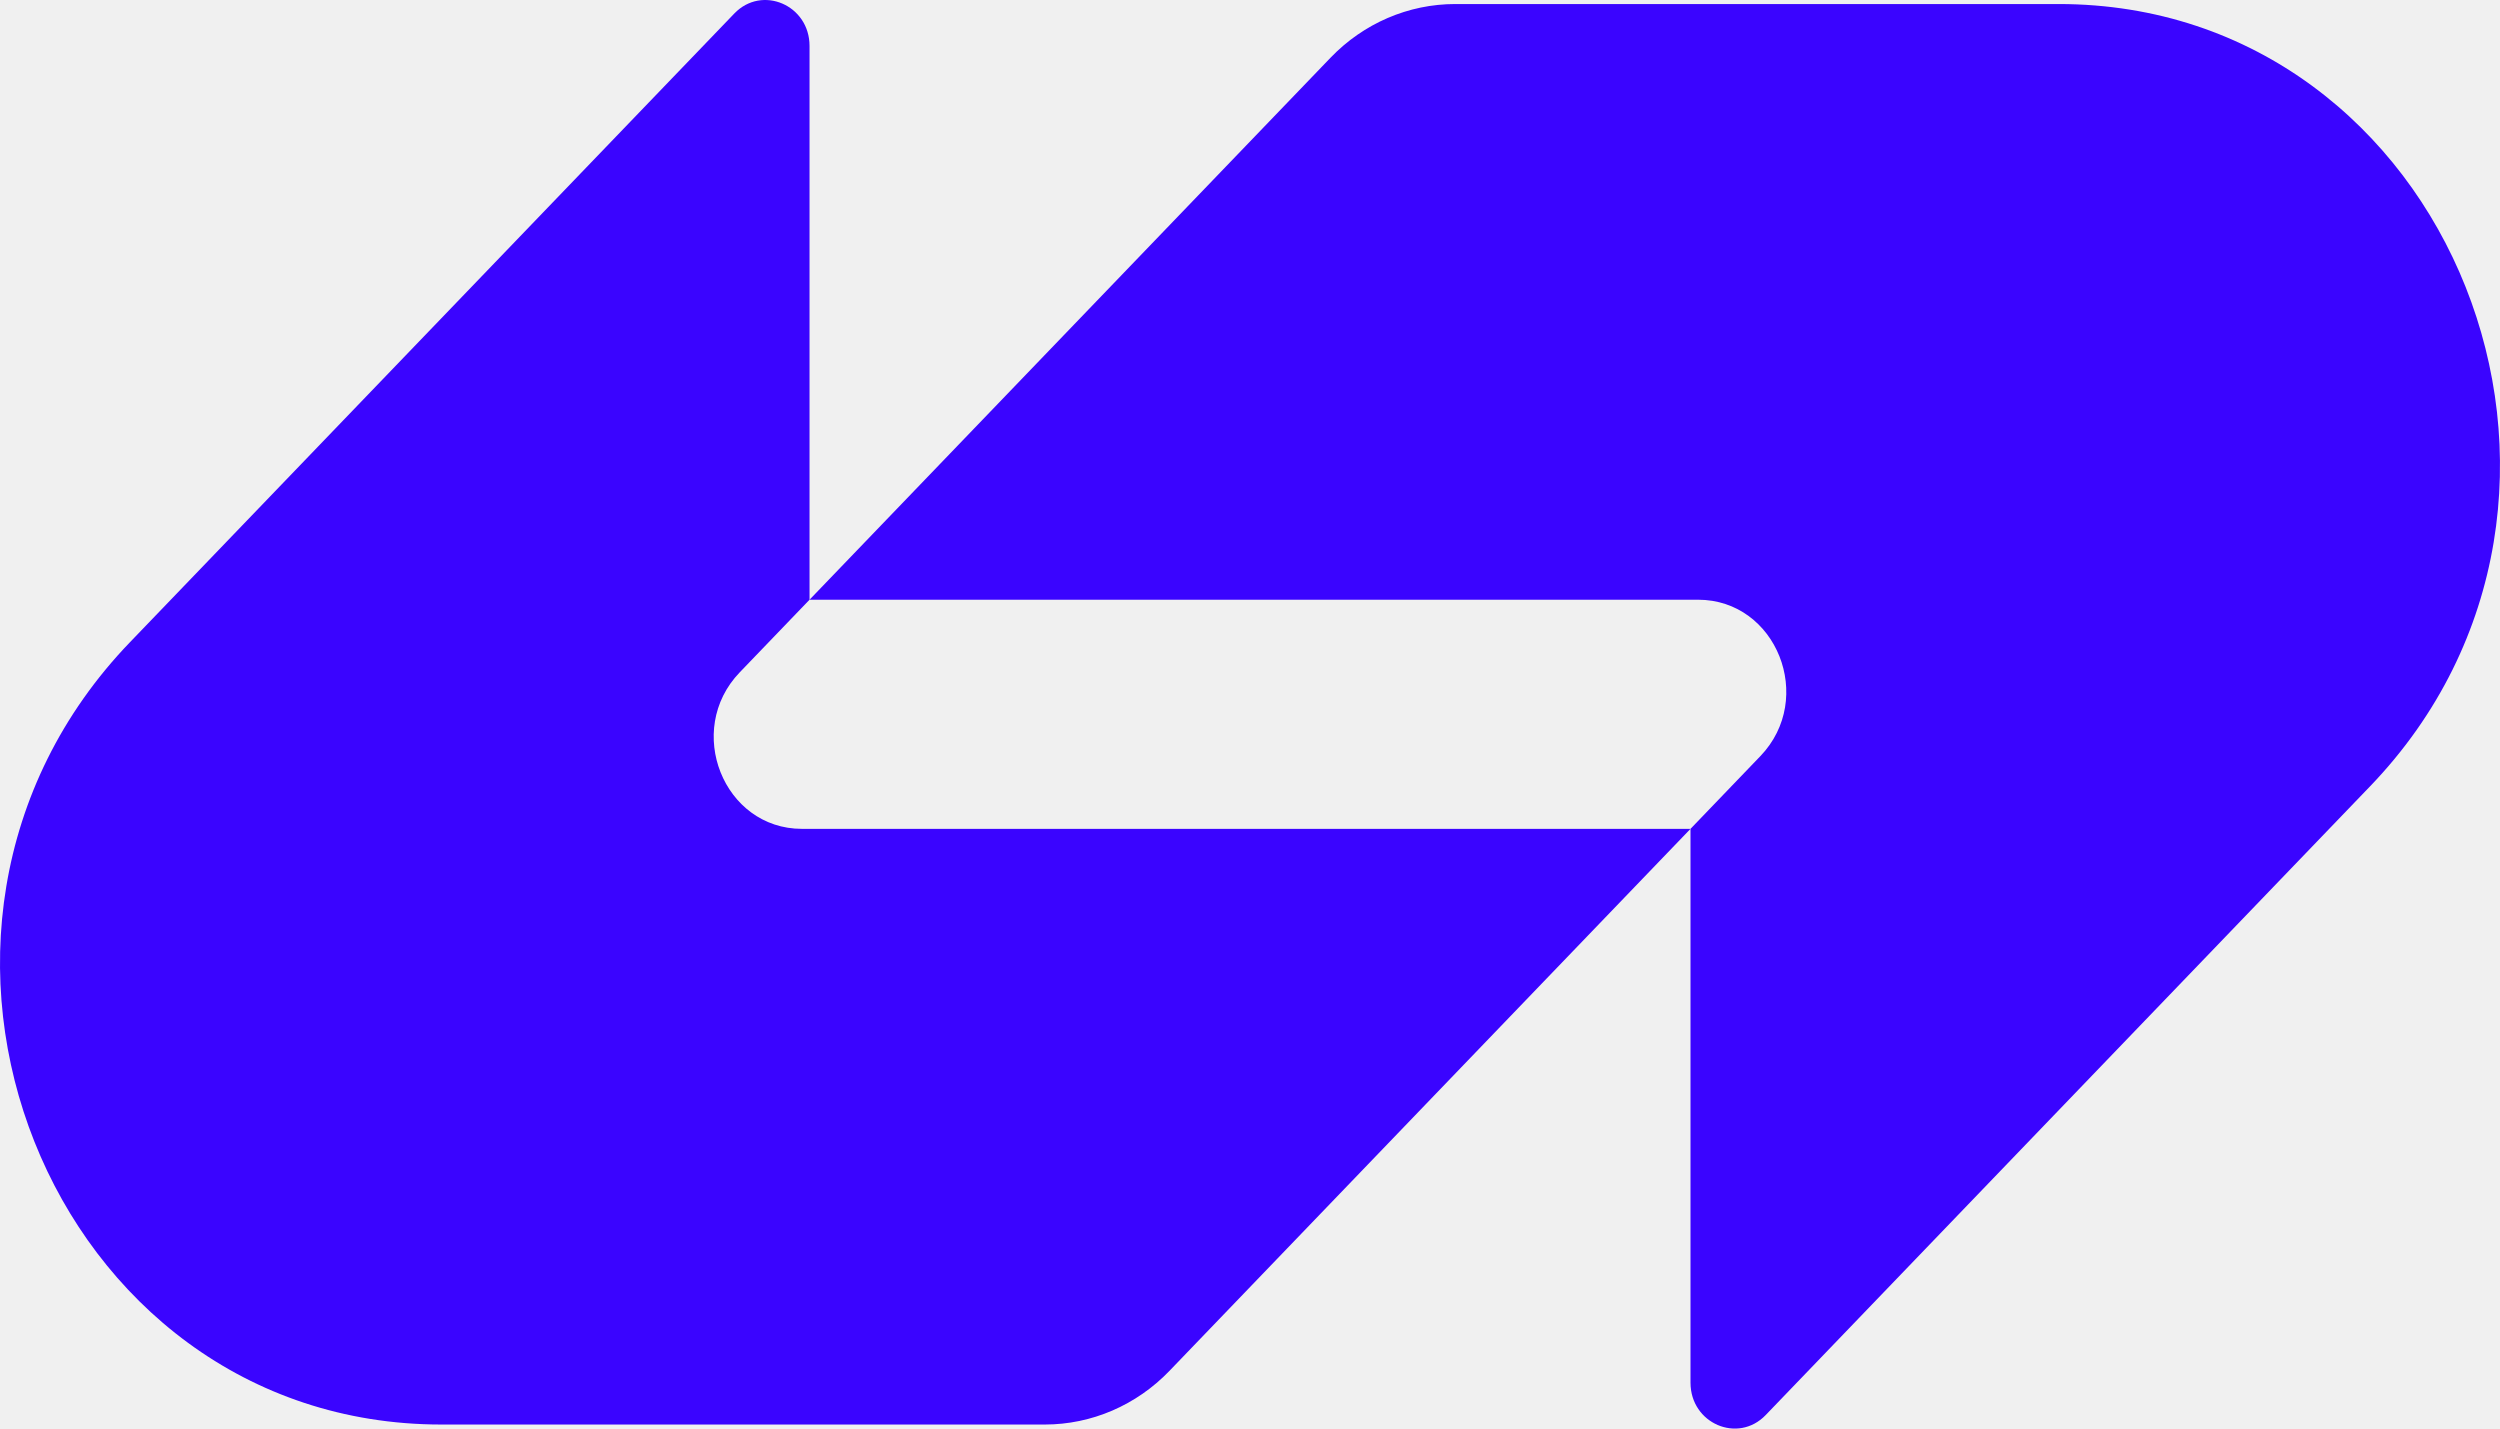
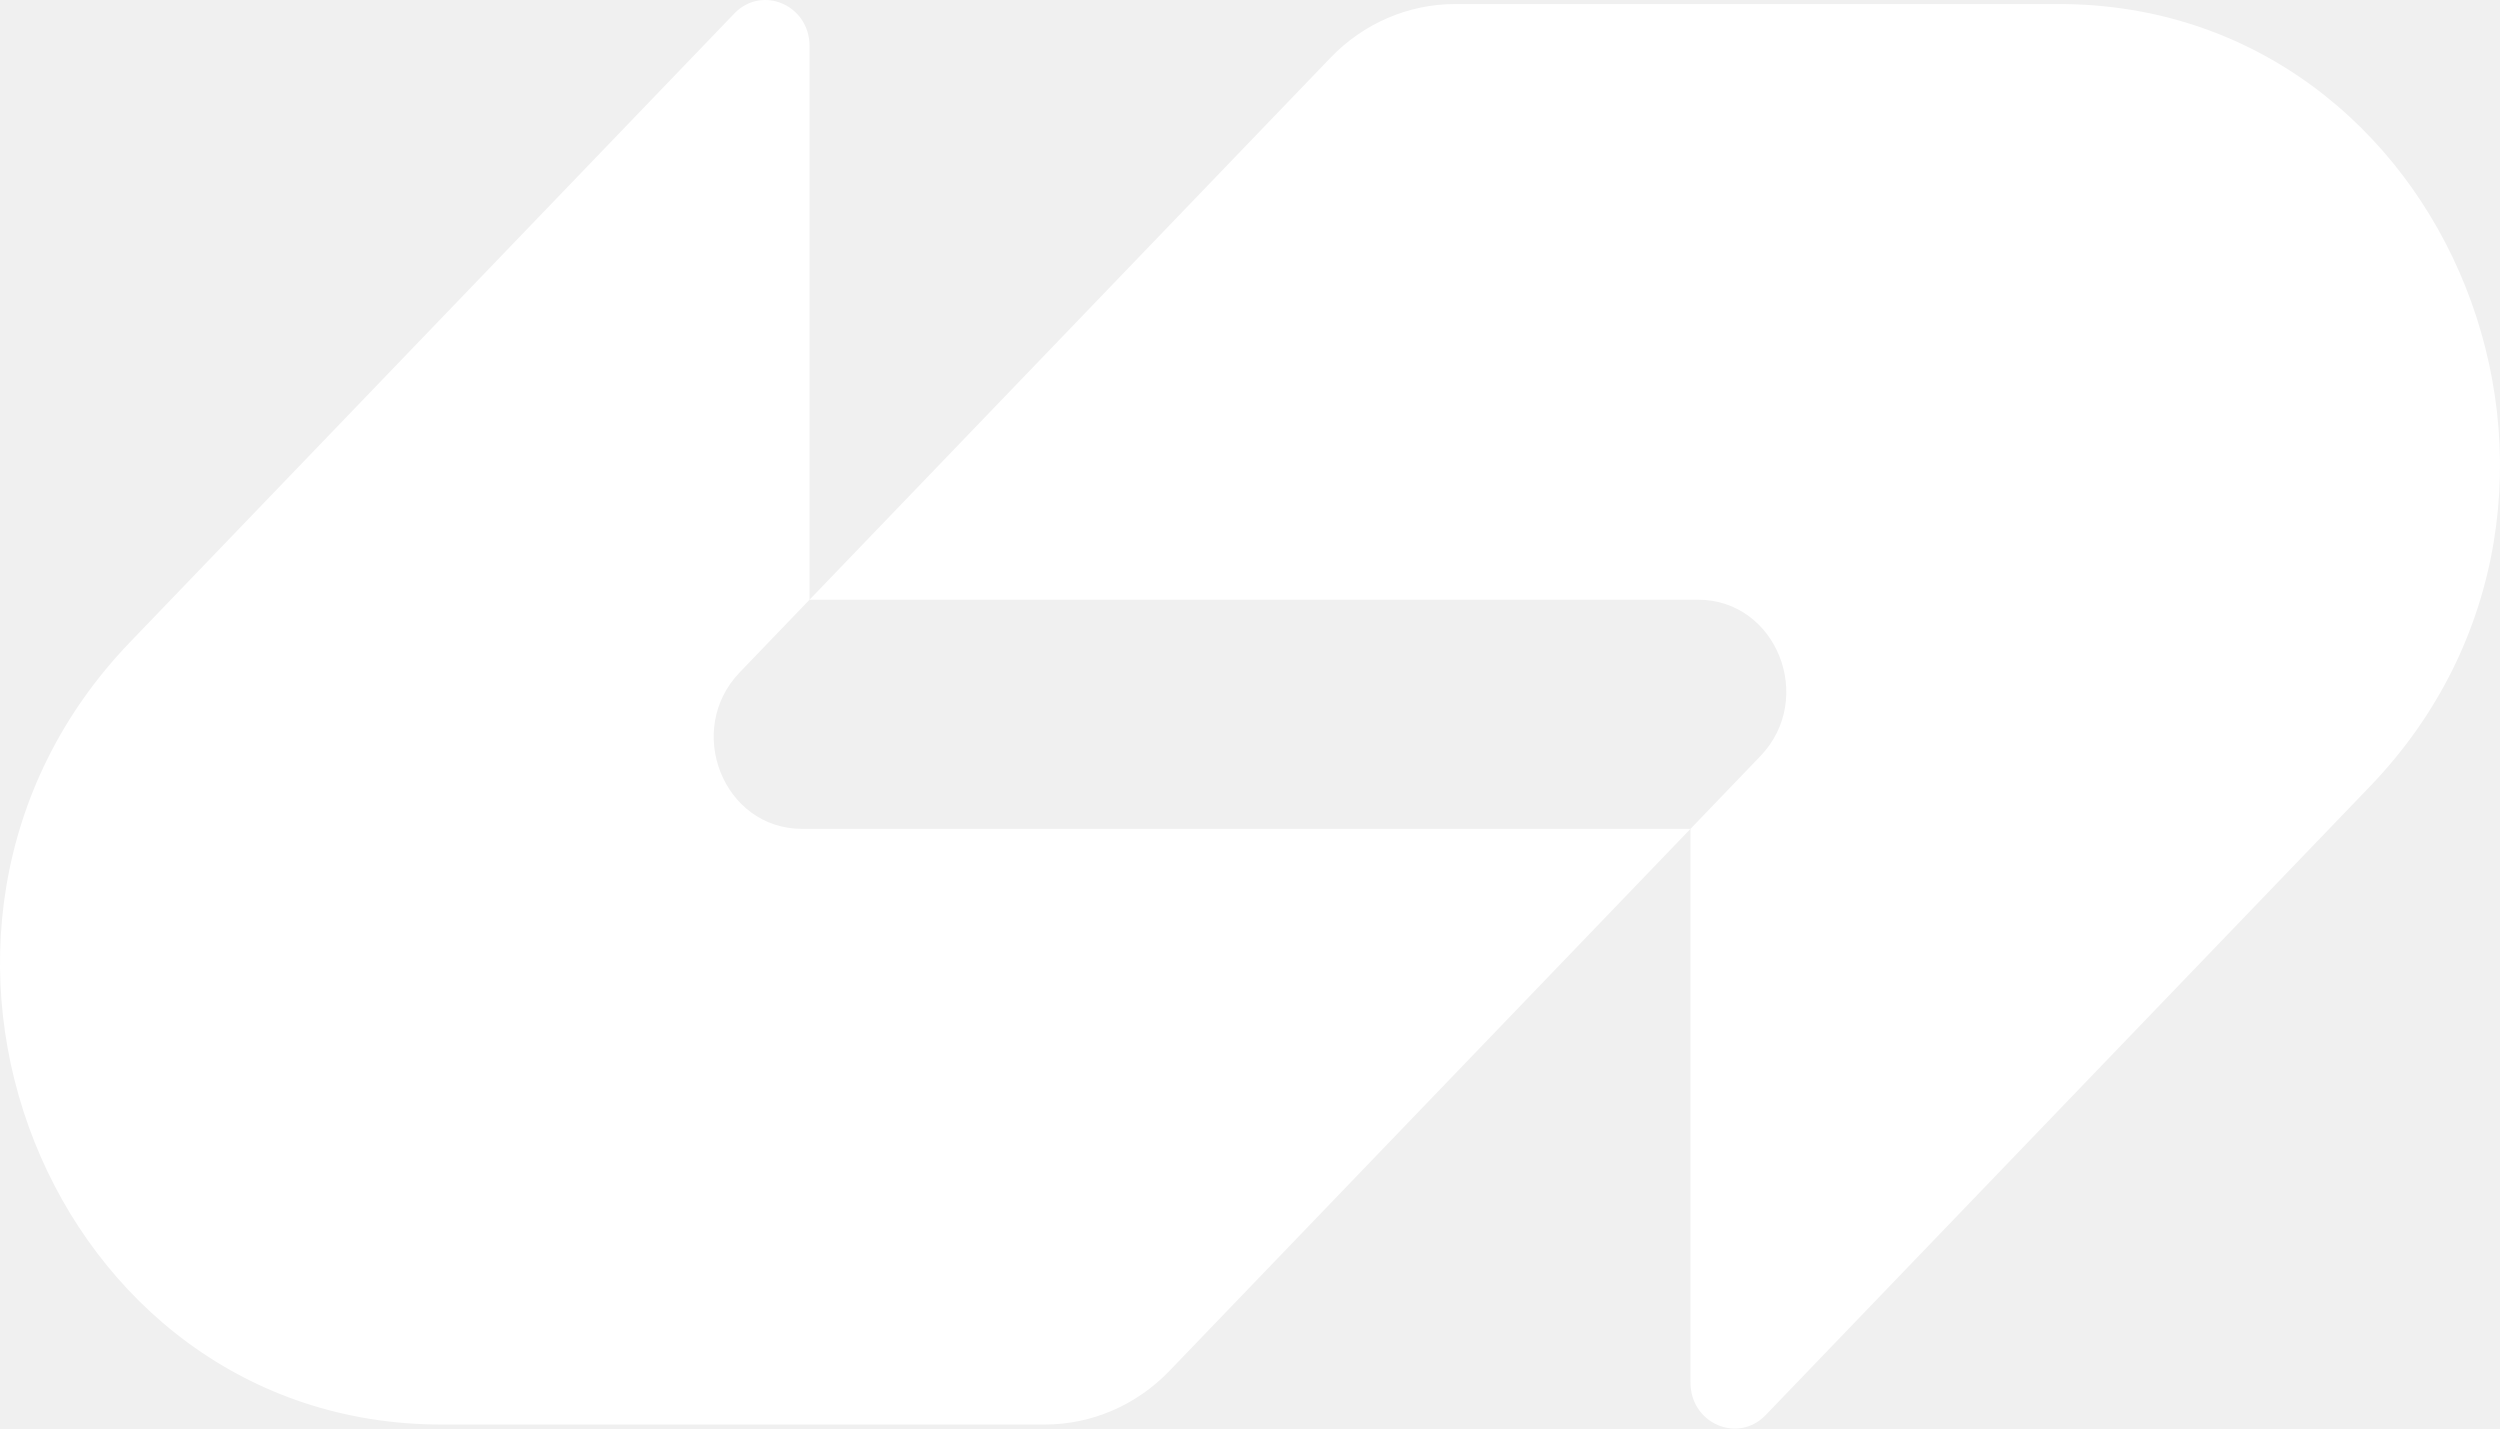
<svg xmlns="http://www.w3.org/2000/svg" width="70" height="40" viewBox="0 0 70 40" fill="none">
-   <path d="M37.255 1.616C38.18 0.653 39.437 0.113 40.745 0.113C46.632 0.113 52.179 0.113 57.642 0.113C68.63 0.113 74.132 13.933 66.363 22.016L49.439 39.622C48.662 40.43 47.334 39.858 47.334 38.714V23.208L49.289 21.173C50.843 19.556 49.743 16.792 47.545 16.792H22.667L37.255 1.616Z" fill="#3A04FF" />
-   <path d="M32.745 38.384C31.82 39.347 30.563 39.887 29.255 39.887C23.368 39.887 17.821 39.887 12.358 39.887C1.37 39.887 -4.132 26.067 3.637 17.984L20.561 0.378C21.338 -0.43 22.667 0.143 22.667 1.286L22.667 16.792L20.711 18.827C19.157 20.444 20.257 23.208 22.455 23.208L47.334 23.208L32.745 38.384Z" fill="#3A04FF" />
+   <path d="M37.255 1.616C38.18 0.653 39.437 0.113 40.745 0.113C46.632 0.113 52.179 0.113 57.642 0.113C68.63 0.113 74.132 13.933 66.363 22.016L49.439 39.622C48.662 40.43 47.334 39.858 47.334 38.714V23.208L49.289 21.173C50.843 19.556 49.743 16.792 47.545 16.792H22.667L37.255 1.616Z" fill="#fff" />
+   <path d="M32.745 38.384C31.82 39.347 30.563 39.887 29.255 39.887C23.368 39.887 17.821 39.887 12.358 39.887C1.37 39.887 -4.132 26.067 3.637 17.984L20.561 0.378C21.338 -0.43 22.667 0.143 22.667 1.286L22.667 16.792L20.711 18.827C19.157 20.444 20.257 23.208 22.455 23.208L47.334 23.208L32.745 38.384Z" fill="#fff" />
</svg>
